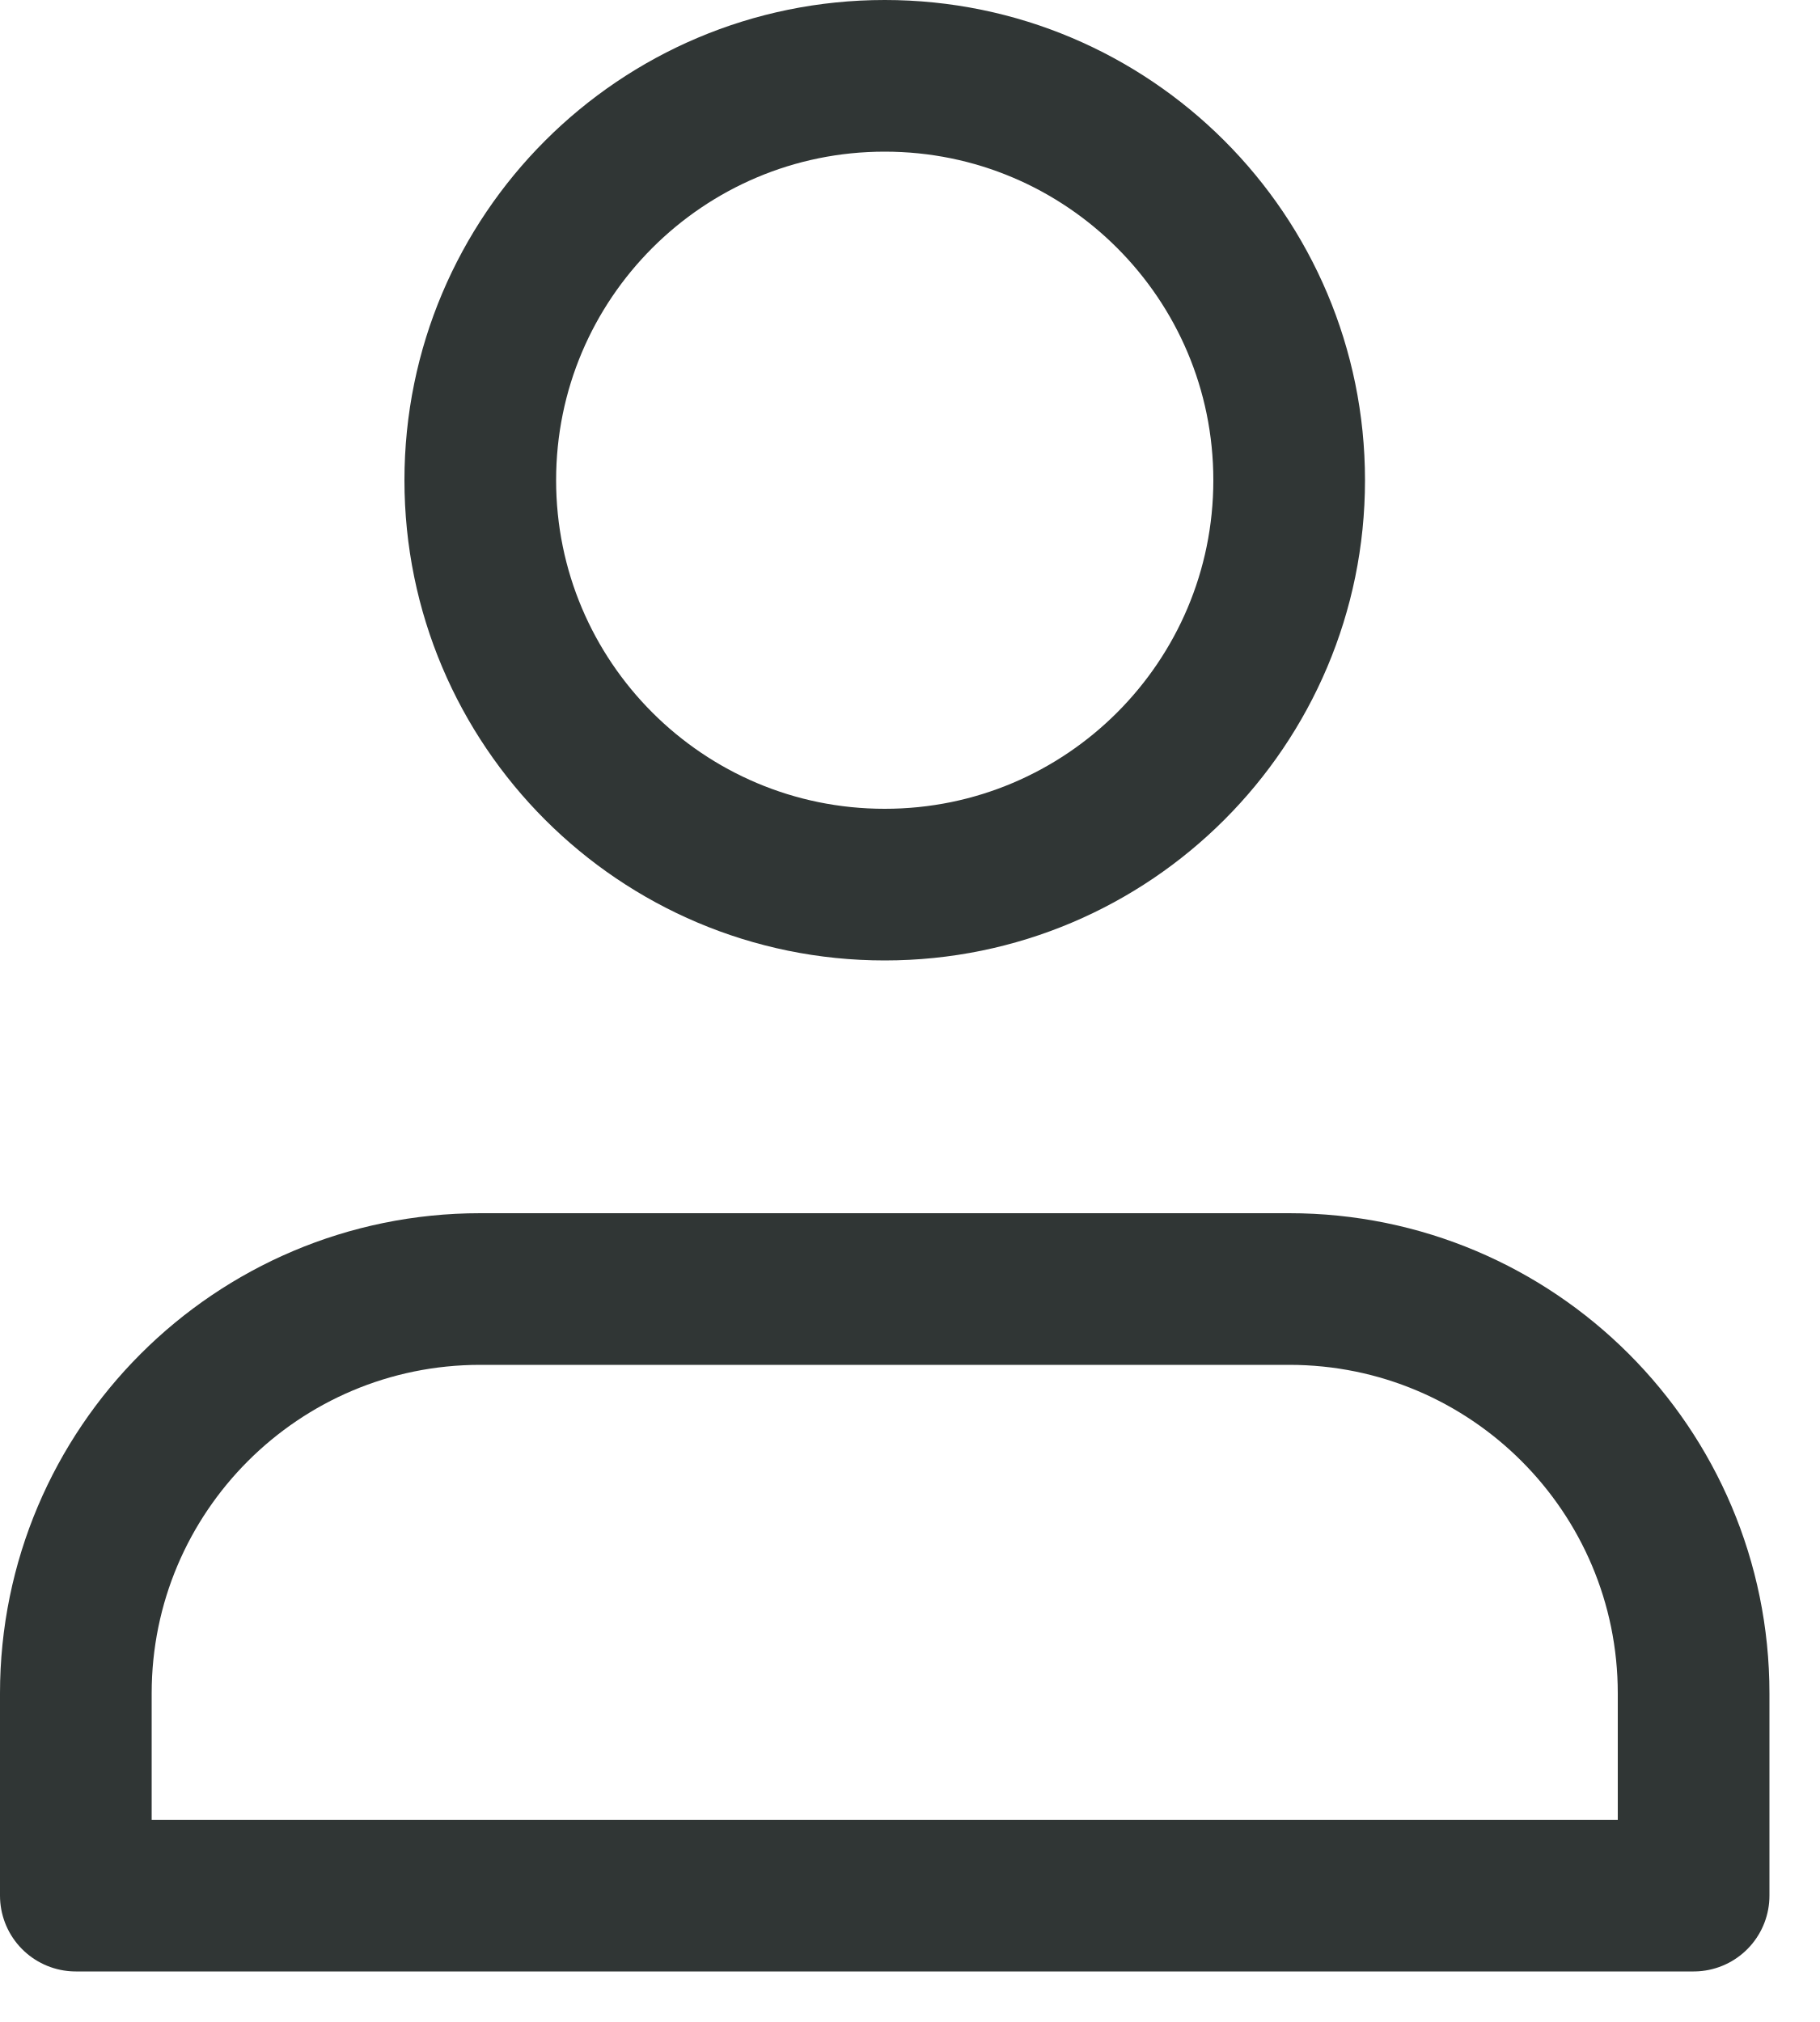
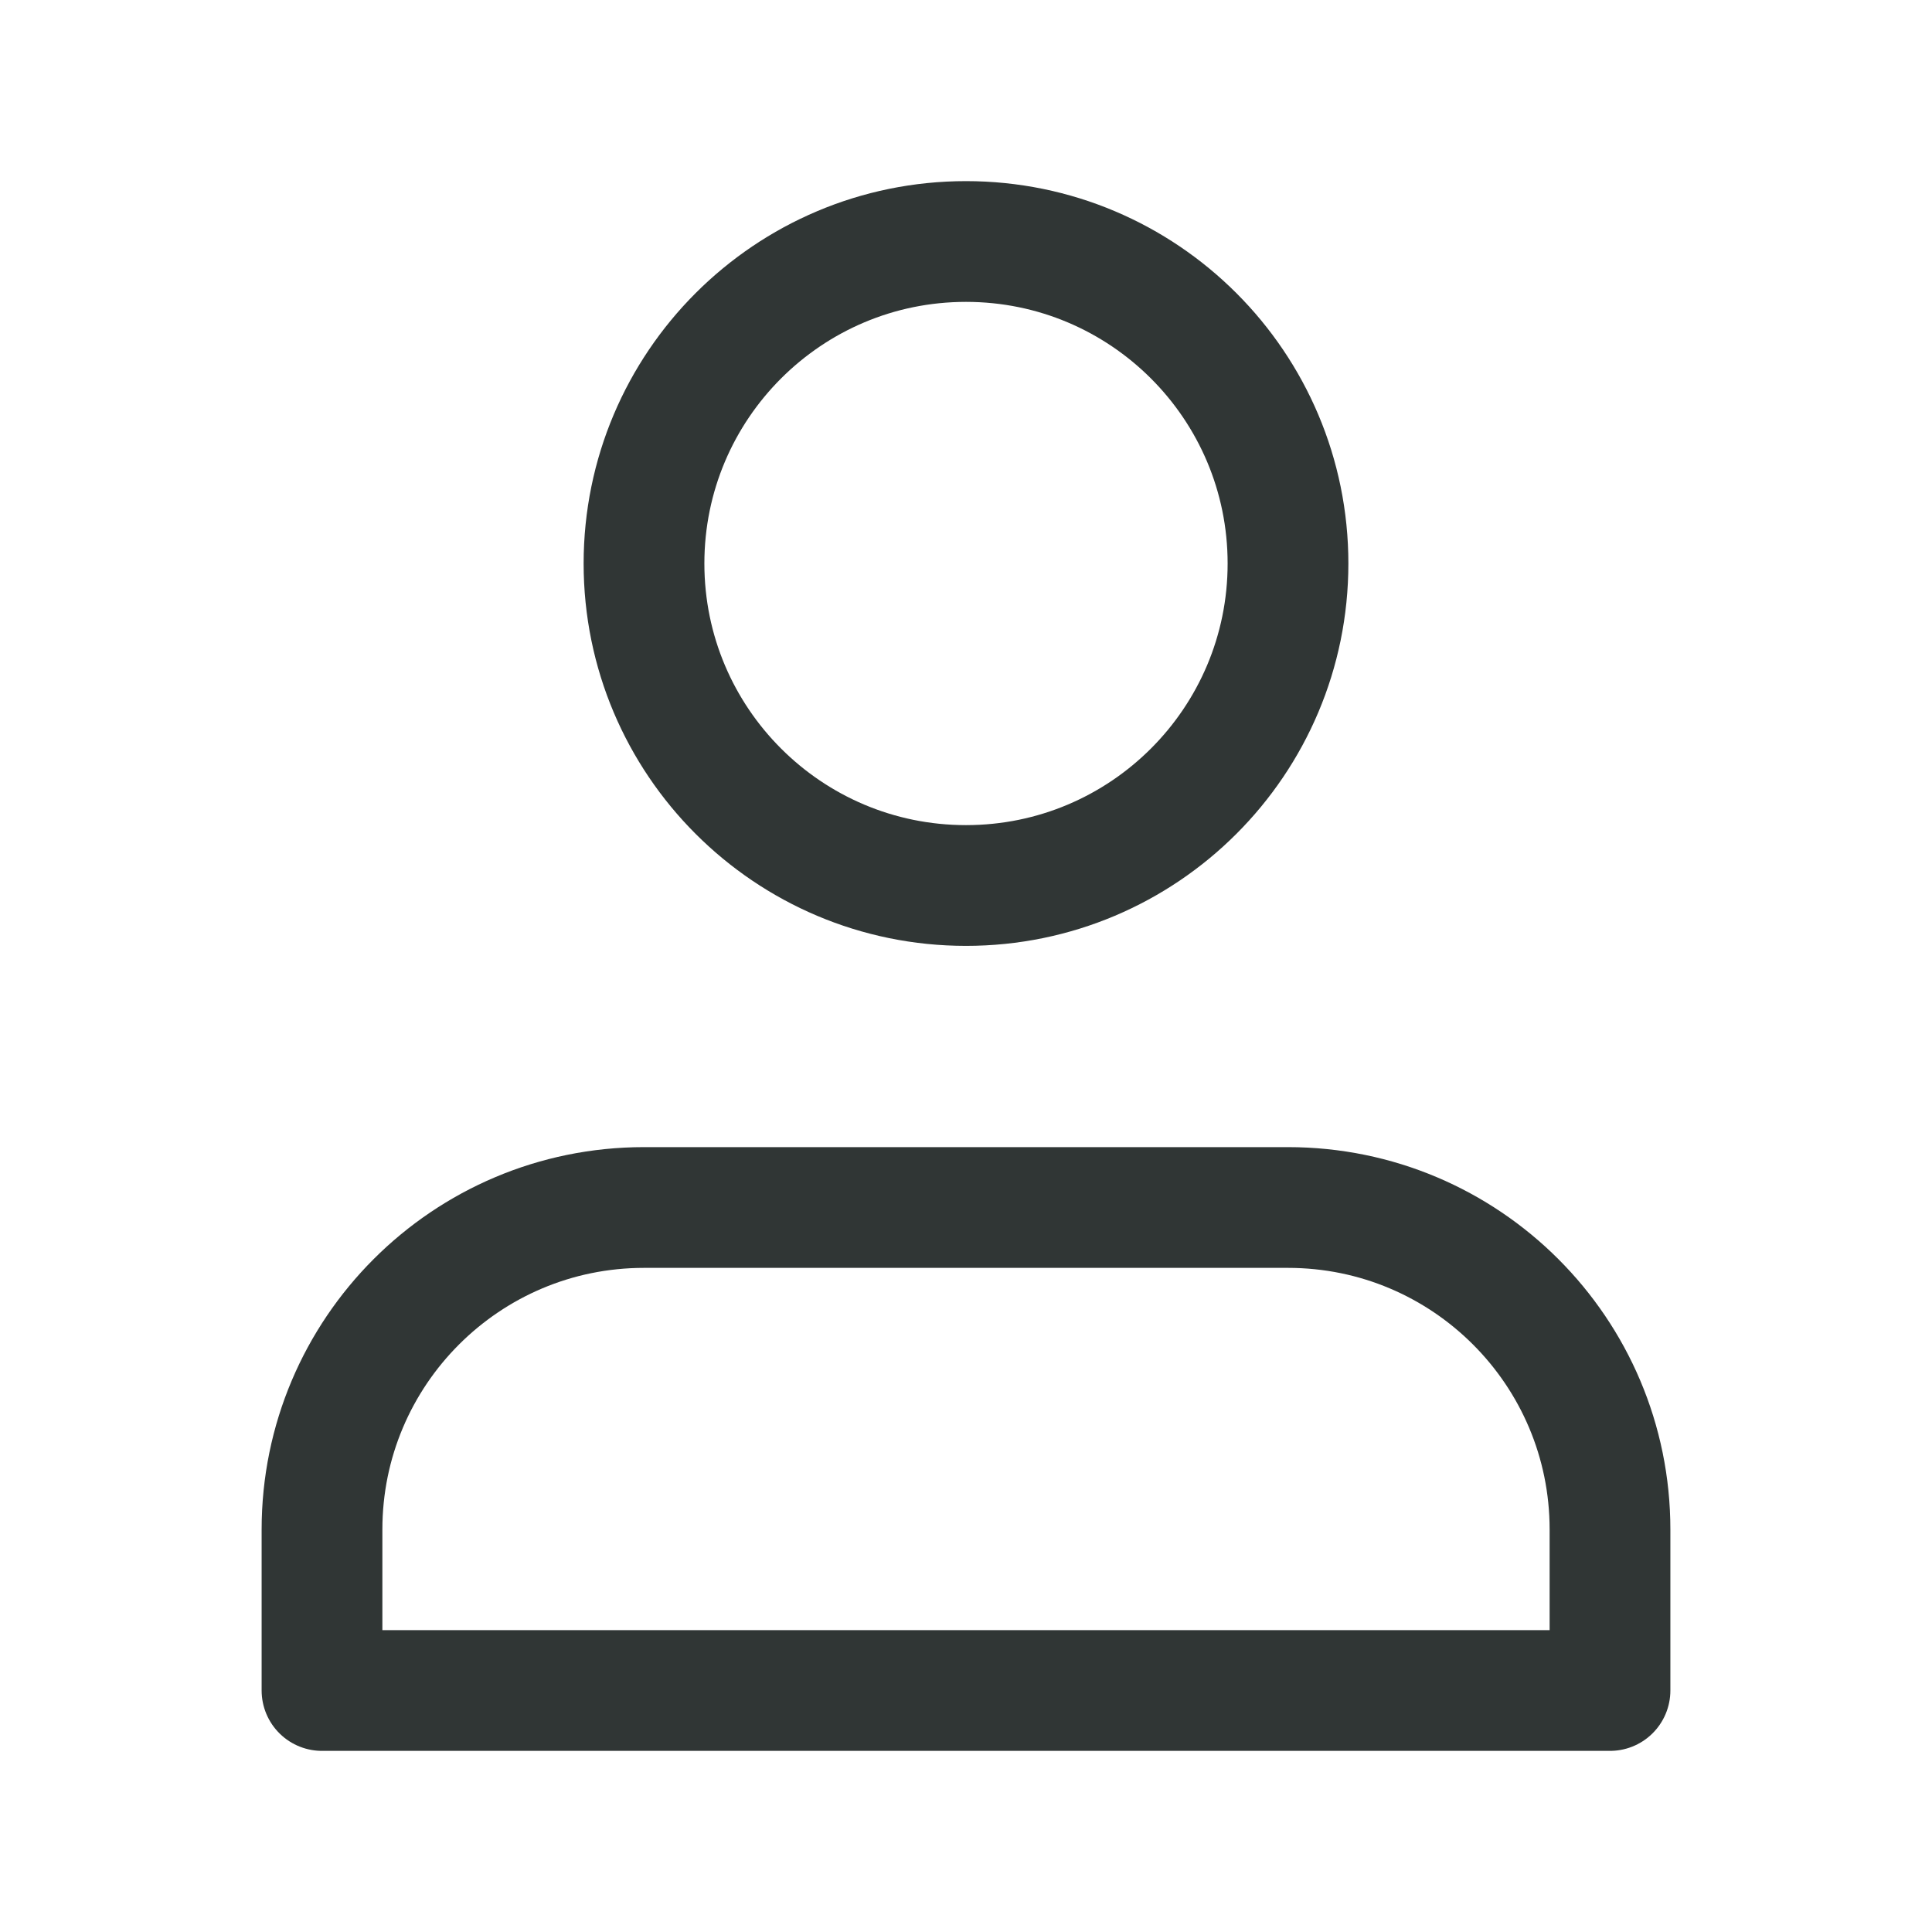
- <svg xmlns="http://www.w3.org/2000/svg" width="18" height="20" viewBox="0 0 18 20" fill="none">
-   <path d="M12.75 12.75H4.75C2.541 12.75 0.75 14.541 0.75 16.75V18.75H16.75V16.75C16.75 14.541 14.959 12.75 12.75 12.75Z" stroke="#303635" stroke-width="1.5" stroke-linecap="round" stroke-linejoin="round" />
-   <path d="M8.75 8.75C10.959 8.75 12.75 6.959 12.75 4.75C12.75 2.541 10.959 0.75 8.75 0.75C6.541 0.75 4.75 2.541 4.75 4.75C4.75 6.959 6.541 8.75 8.75 8.75Z" stroke="#303635" stroke-width="1.5" stroke-linecap="round" stroke-linejoin="round" />
+ <svg xmlns="http://www.w3.org/2000/svg" width="24" height="24" viewBox="0 0 24 24" fill="none">
+   <path d="M16 15H8C5.791 15 4 16.791 4 19V21H20V19C20 16.791 18.209 15 16 15Z" stroke="#303635" stroke-width="1.5" stroke-linecap="round" stroke-linejoin="round" />
+   <path d="M12 11C14.209 11 16 9.209 16 7C16 4.791 14.209 3 12 3C9.791 3 8 4.791 8 7C8 9.209 9.791 11 12 11Z" stroke="#303635" stroke-width="1.5" stroke-linecap="round" stroke-linejoin="round" />
</svg>
